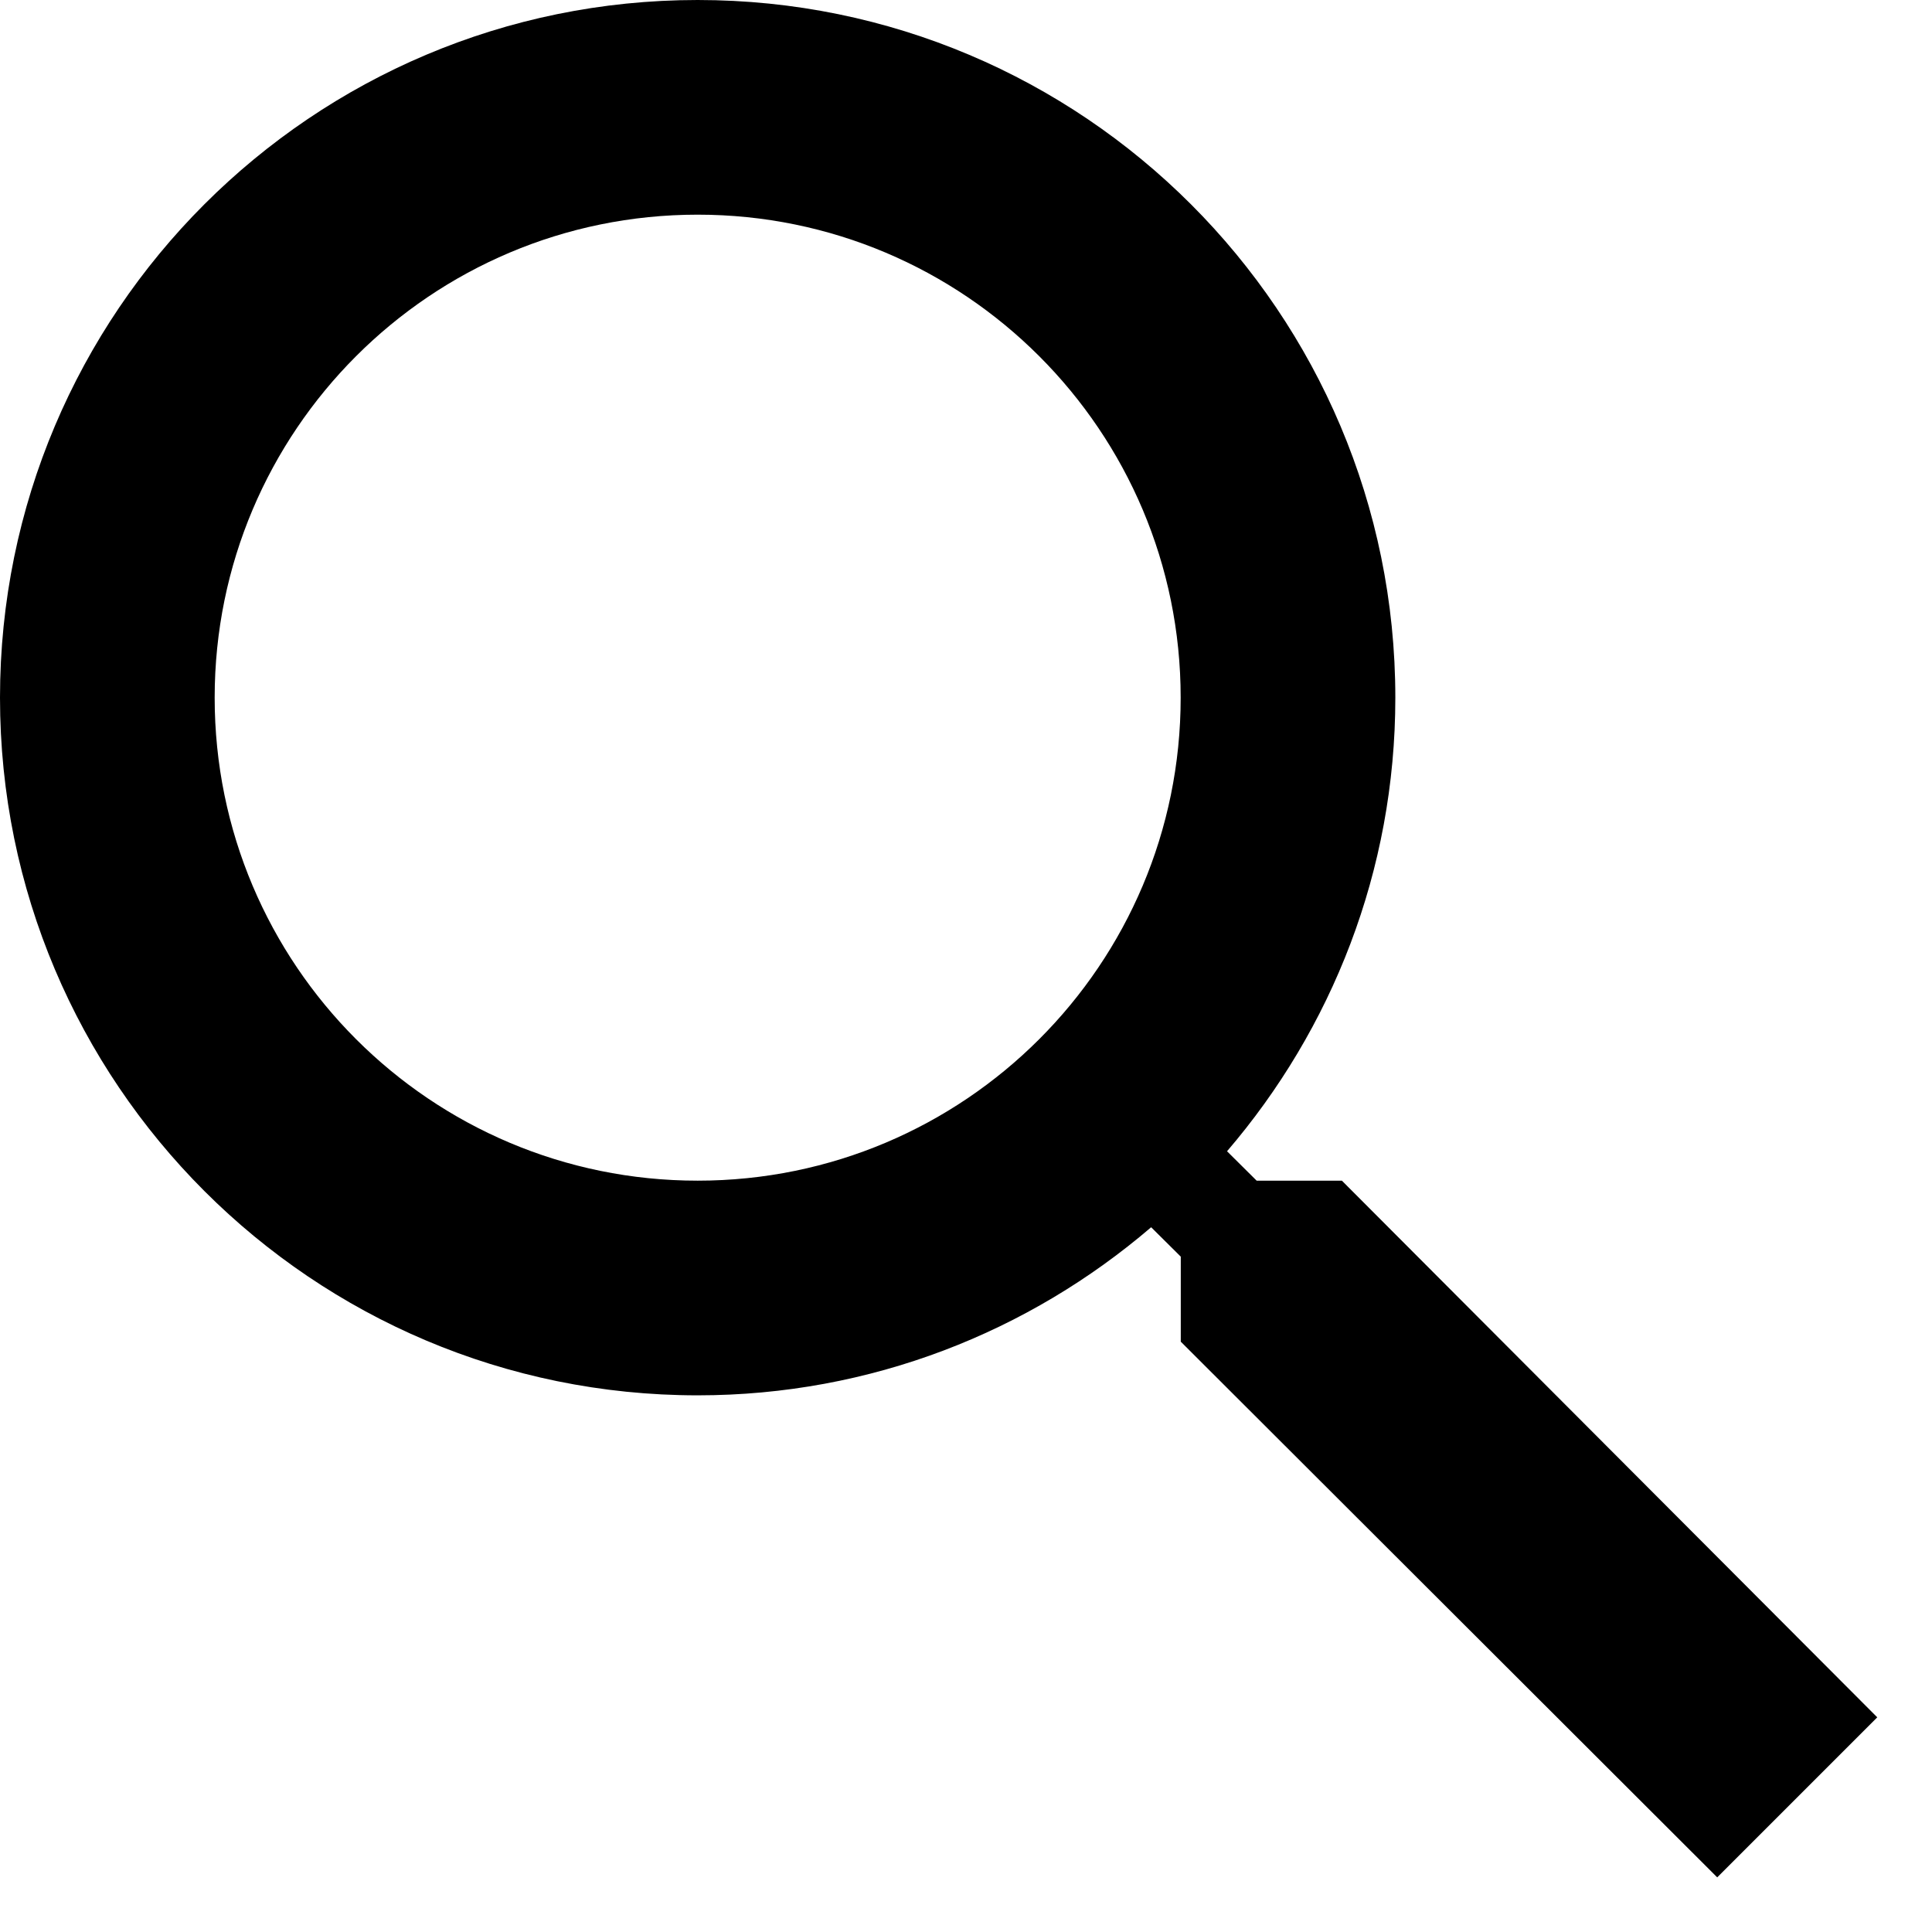
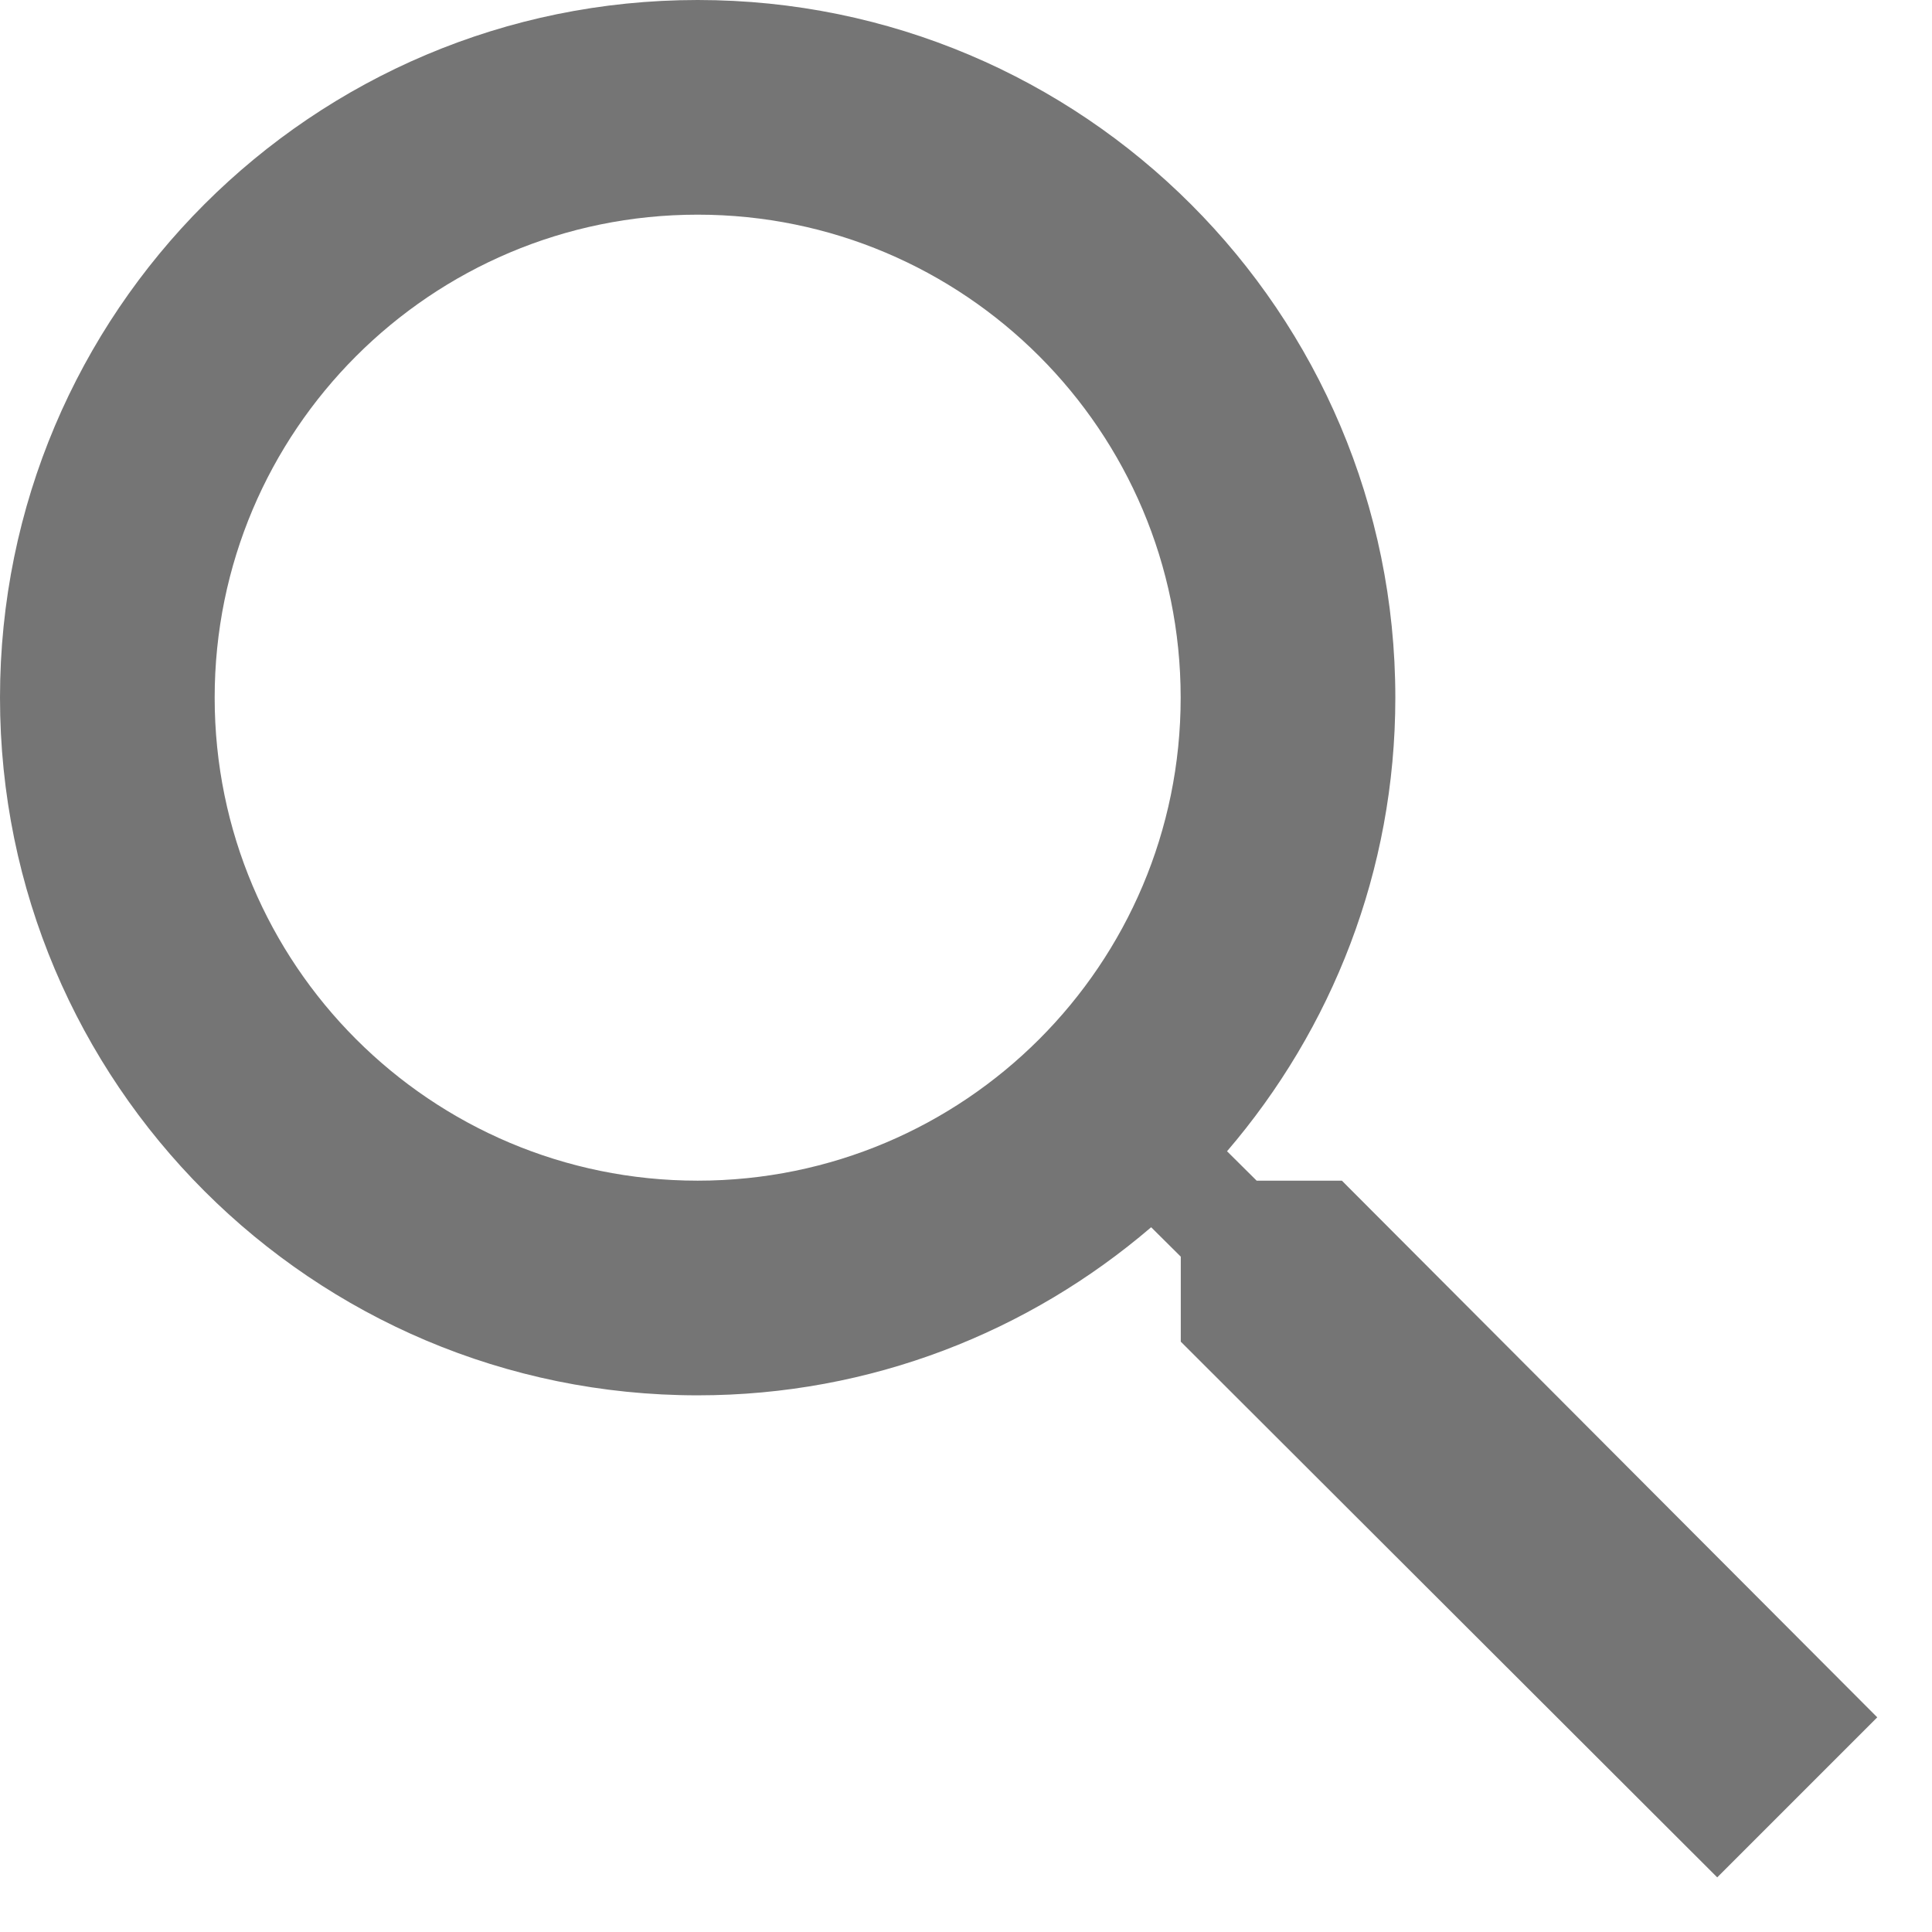
<svg xmlns="http://www.w3.org/2000/svg" width="18px" height="18px" viewBox="0 0 18 18" version="1.1">
  <defs />
-   <g id="Symbols" stroke="none" stroke-width="1" fill="none" fill-rule="evenodd">
+   <g id="Symbols" stroke="none" stroke-width="1" fill="none" fill-rule="evenodd" opacity="0.54">
    <g id="Material/Icons-black/search" transform="translate(-3, -3)" fill="#000000">
      <path d="M15.502,9.491 L14.708,9.491 L14.432,9.765 C15.407,10.902 16,12.376 16,13.991 C16,17.581 13.09,20.491 9.5,20.491 C5.91,20.491 3,17.581 3,13.991 C3,10.401 5.91,7.491 9.5,7.491 C11.115,7.491 12.588,8.083 13.725,9.057 L14.001,8.783 L14.001,7.991 L18.999,3 L20.49,4.491 L15.502,9.491 L15.502,9.491 Z M9.5,9.491 C7.014,9.491 5,11.505 5,13.991 C5,16.476 7.014,18.491 9.5,18.491 C11.985,18.491 14,16.476 14,13.991 C14,11.505 11.985,9.491 9.5,9.491 L9.5,9.491 Z" id="Shape" transform="translate(11.745, 11.7455) scale(1, -1) translate(-11.745, -11.7455) " />
    </g>
  </g>
</svg>
